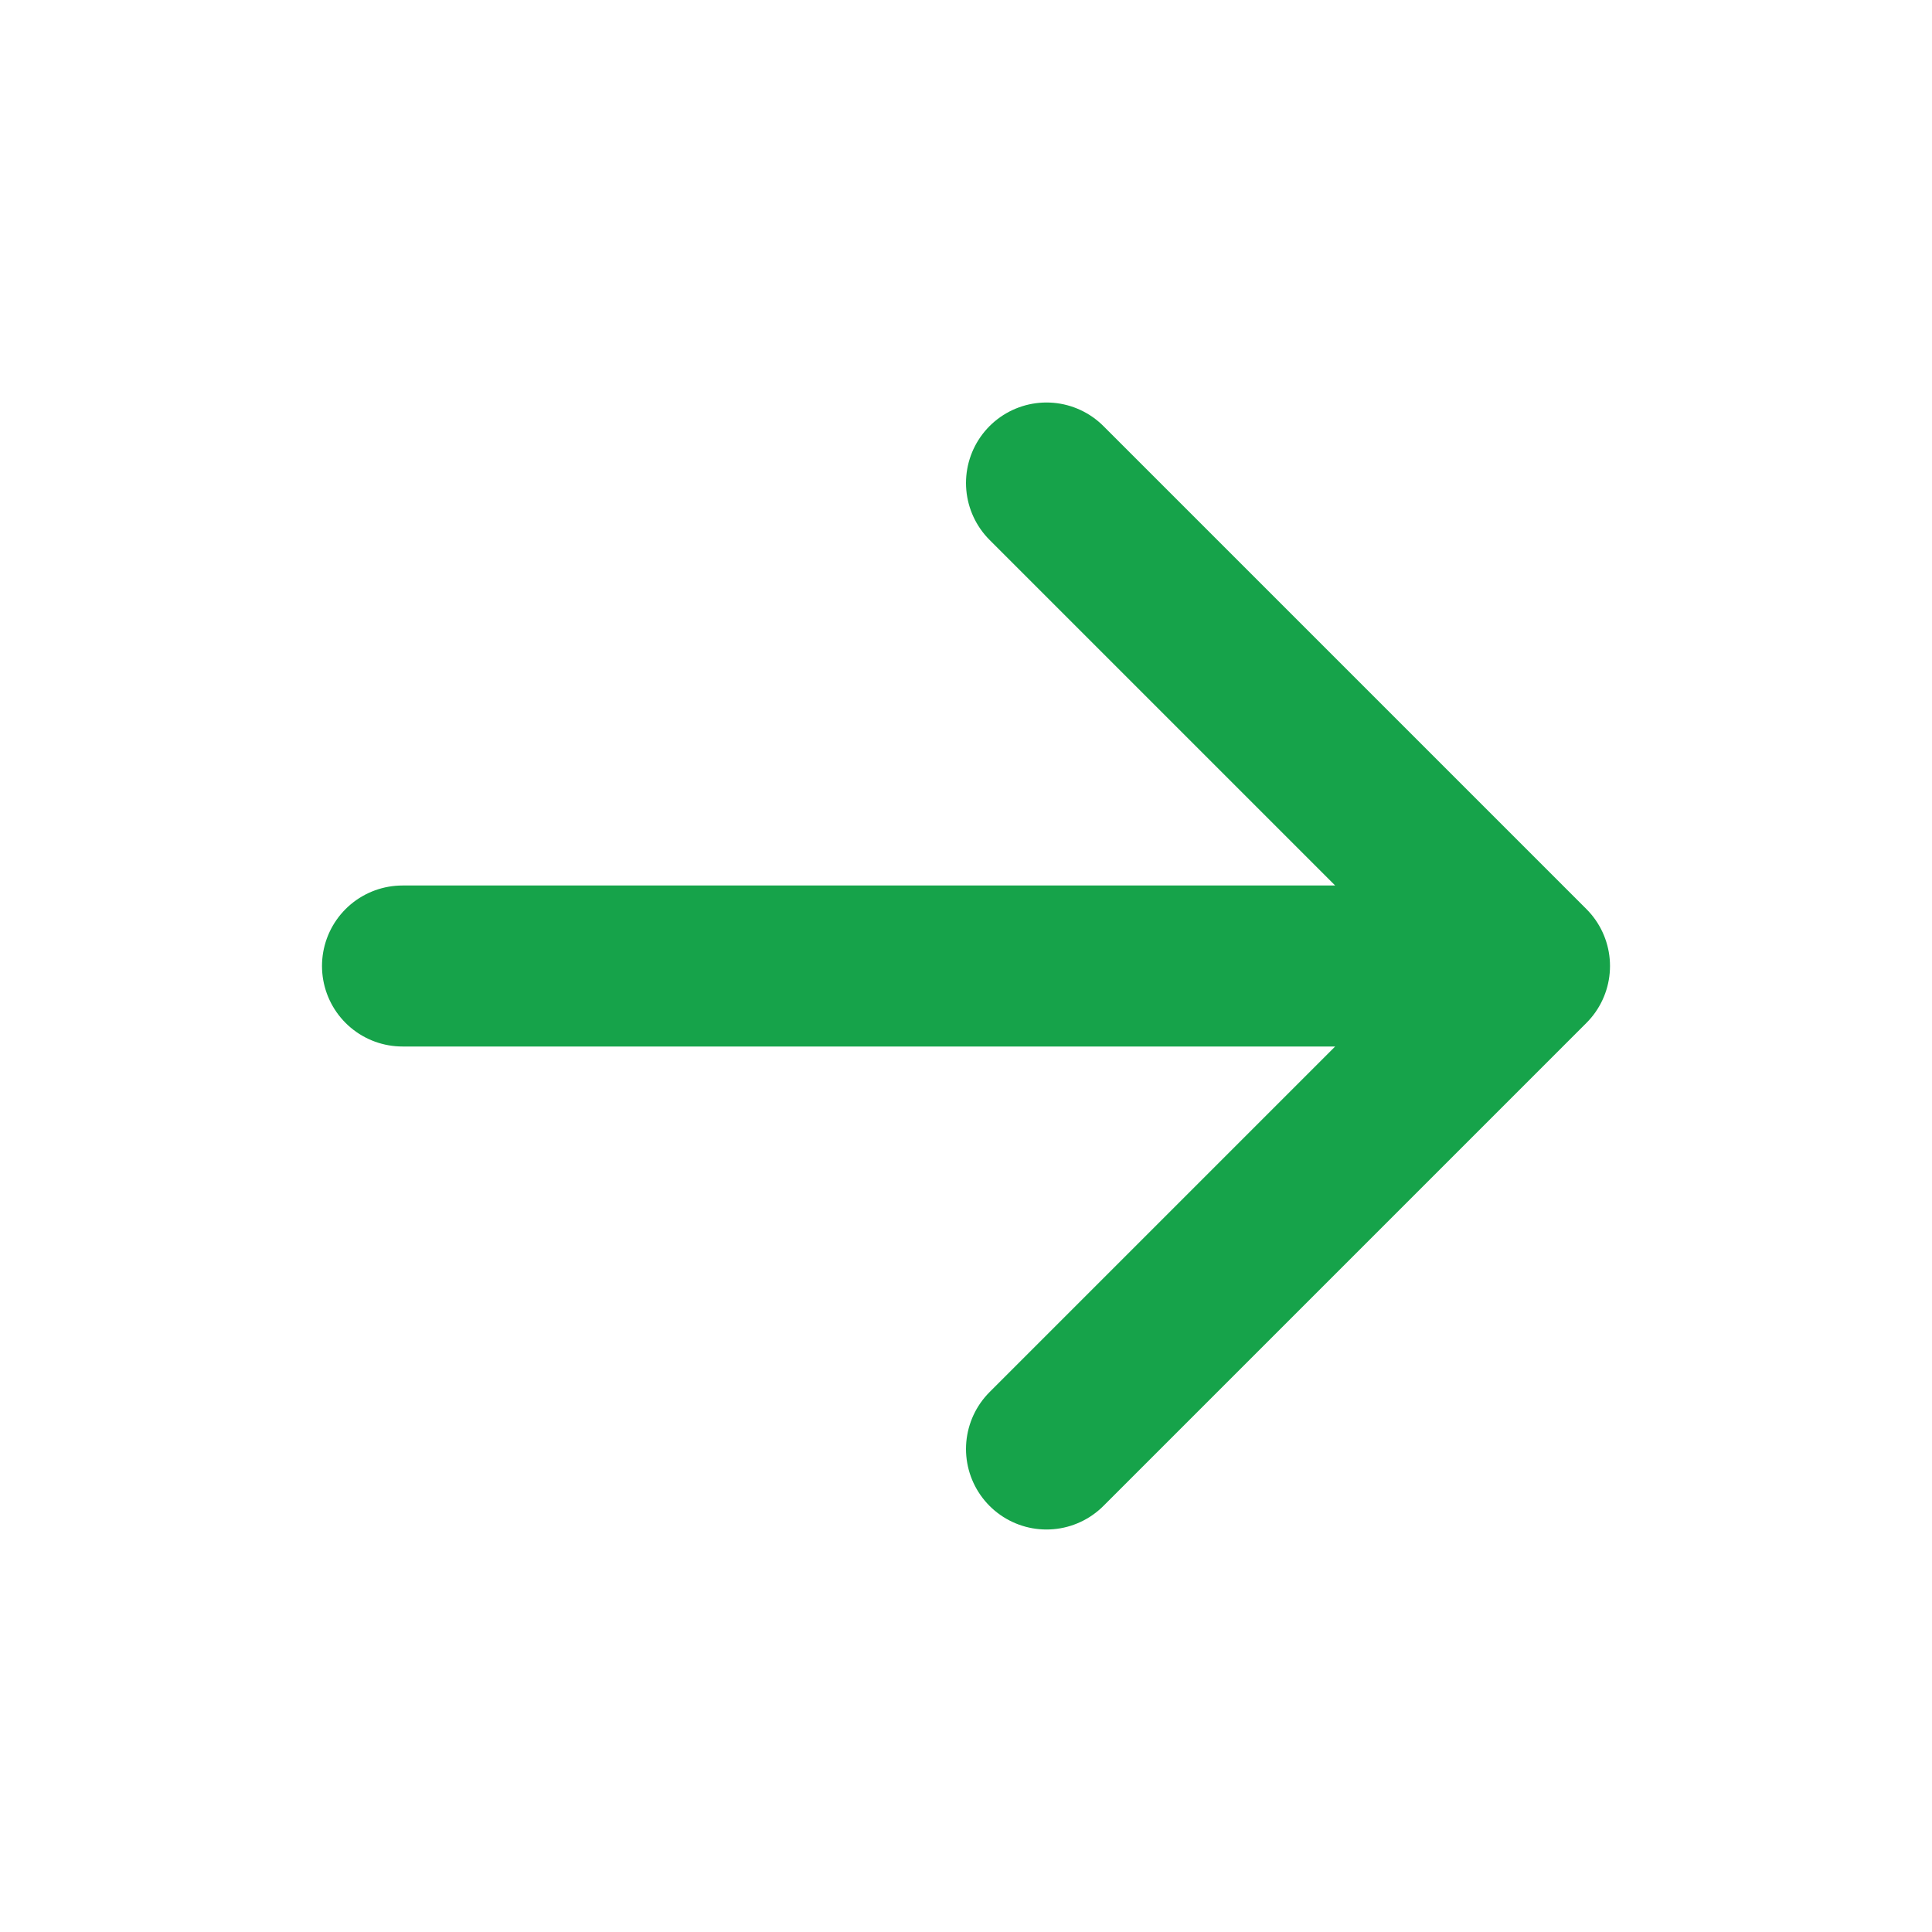
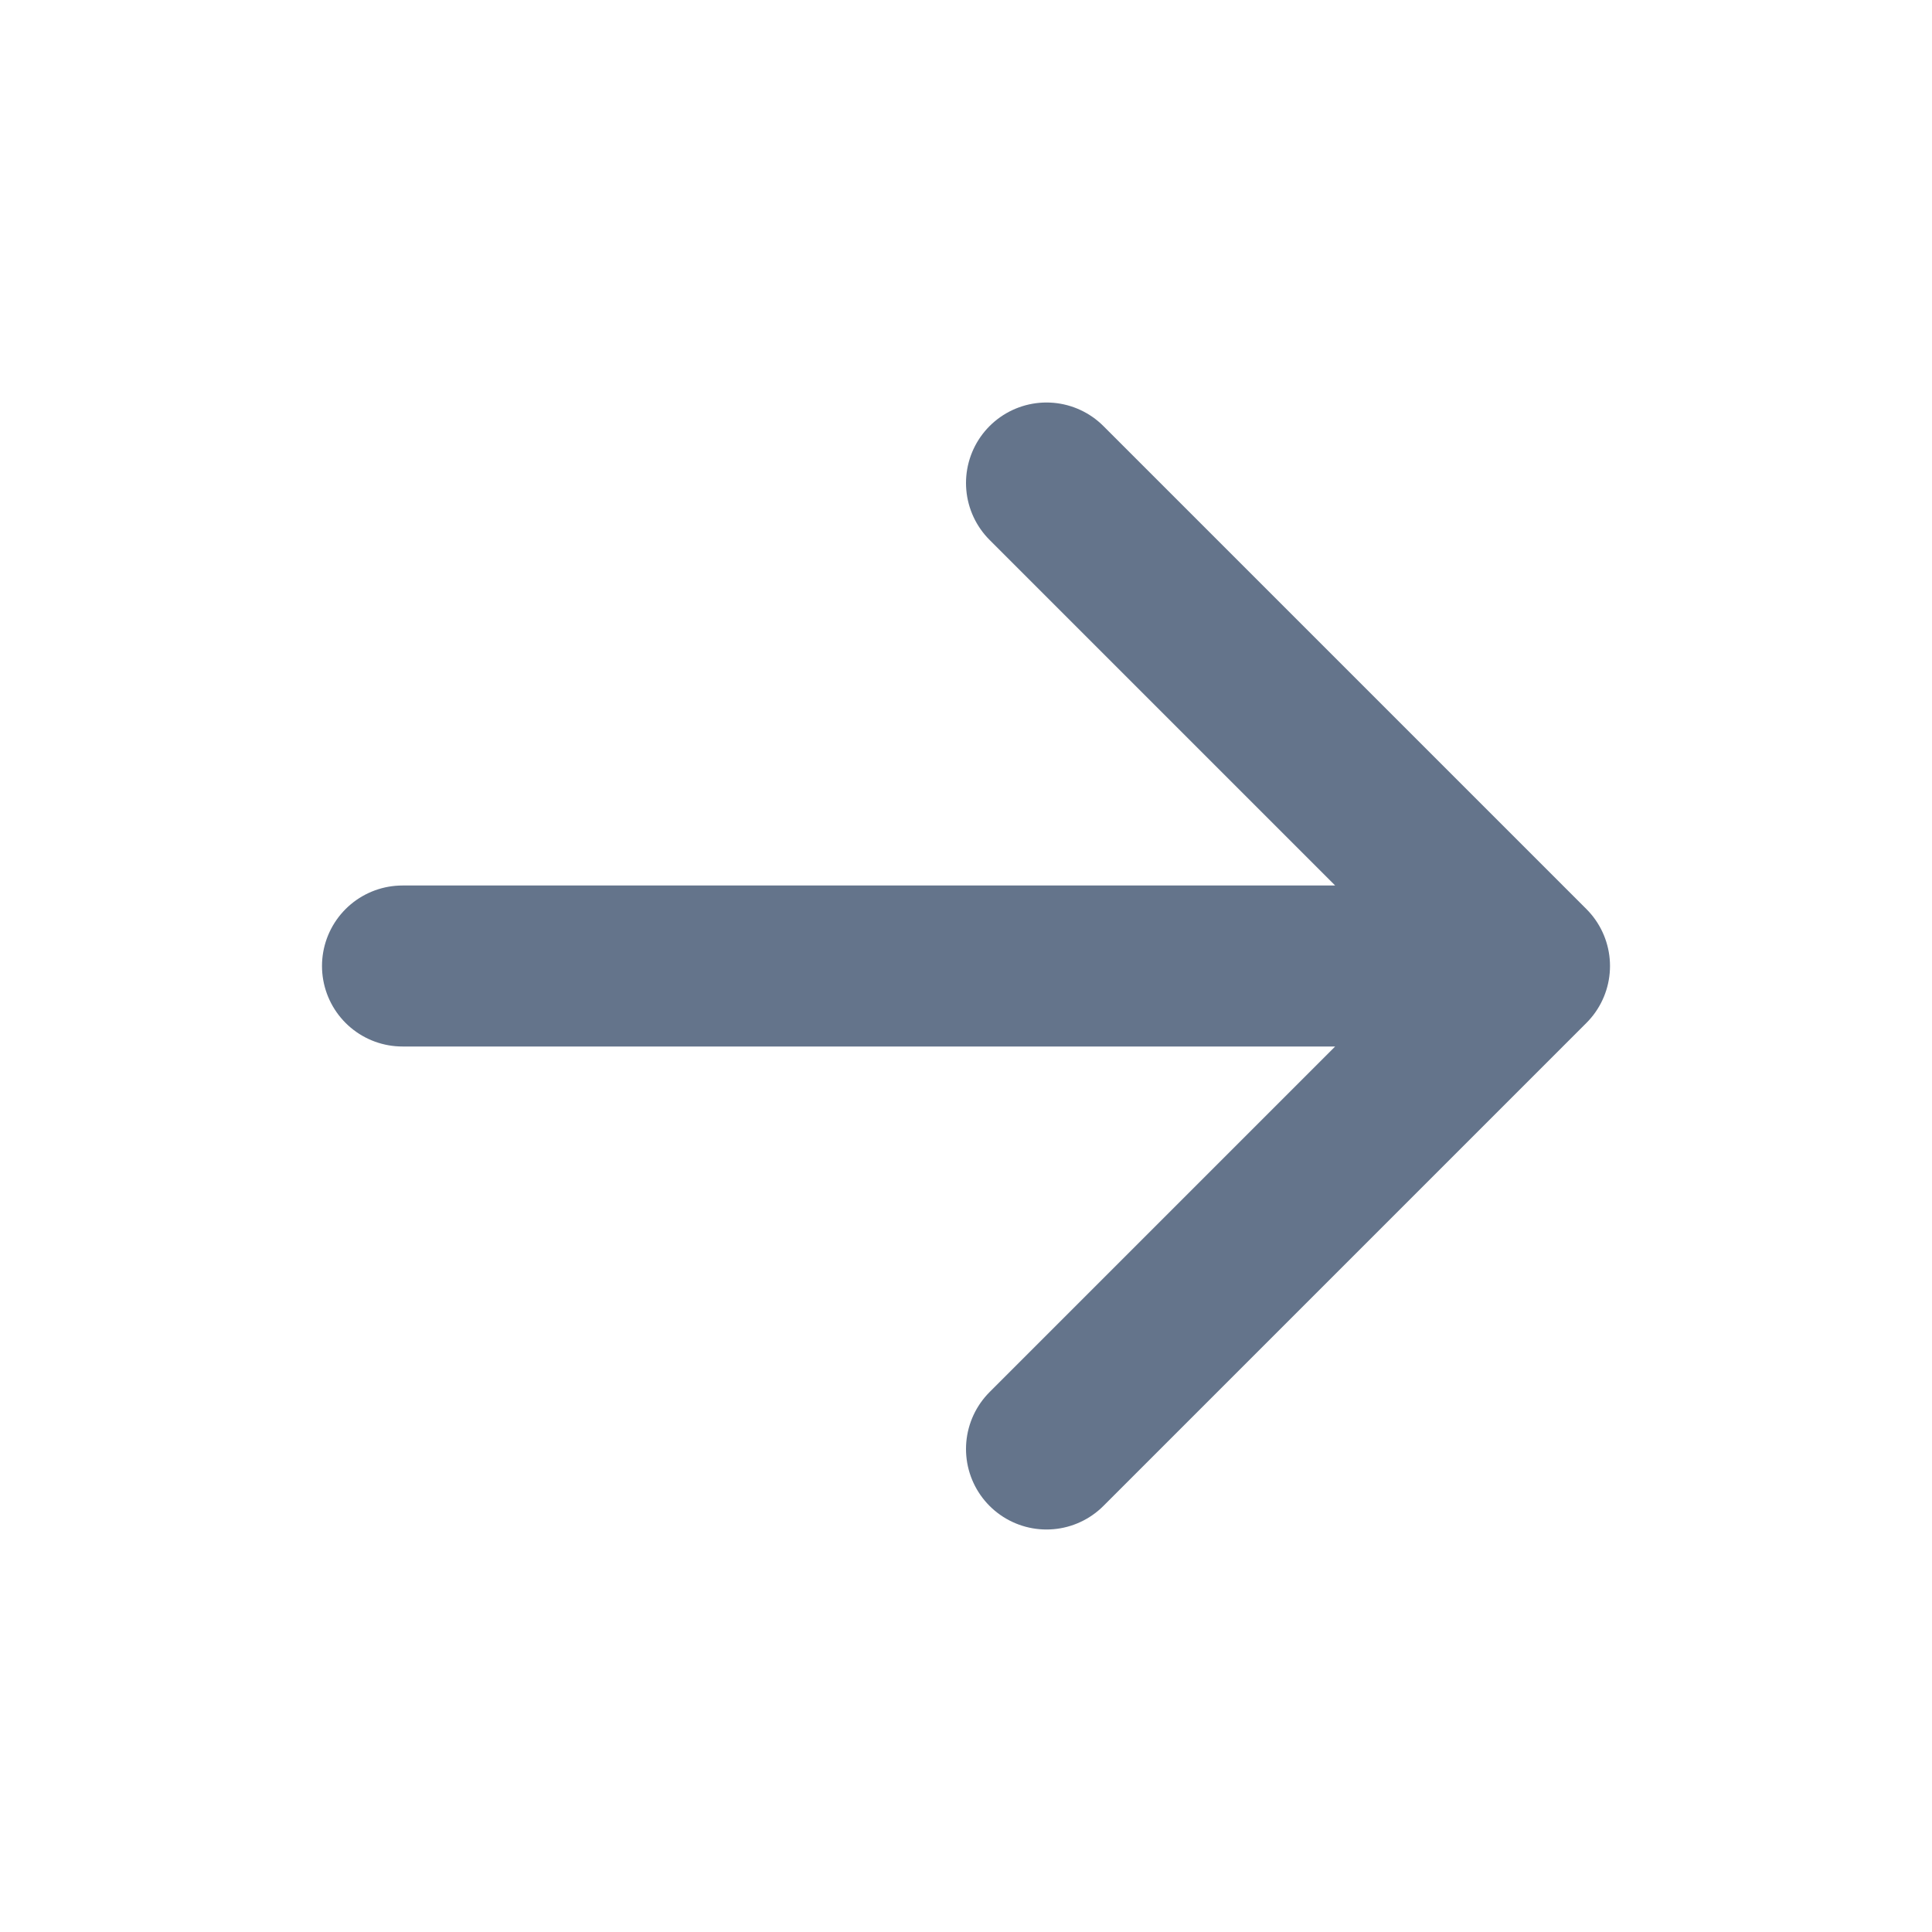
<svg xmlns="http://www.w3.org/2000/svg" width="800px" height="800px" viewBox="0 0 24 24" fill="none">
  <g id="SVGRepo_bgCarrier" stroke-width="0" />
  <g id="SVGRepo_tracerCarrier" stroke-linecap="round" stroke-linejoin="round" />
  <g id="SVGRepo_iconCarrier">
-     <path d="M5 12H19M19 12L13 6M19 12L13 18" stroke="#16a34a" stroke-width="2" stroke-linecap="round" stroke-linejoin="round" />
+     <path d="M5 12H19M19 12L13 6M19 12L13 18" stroke="#64748b" stroke-width="2" stroke-linecap="round" stroke-linejoin="round" />
  </g>
</svg>
